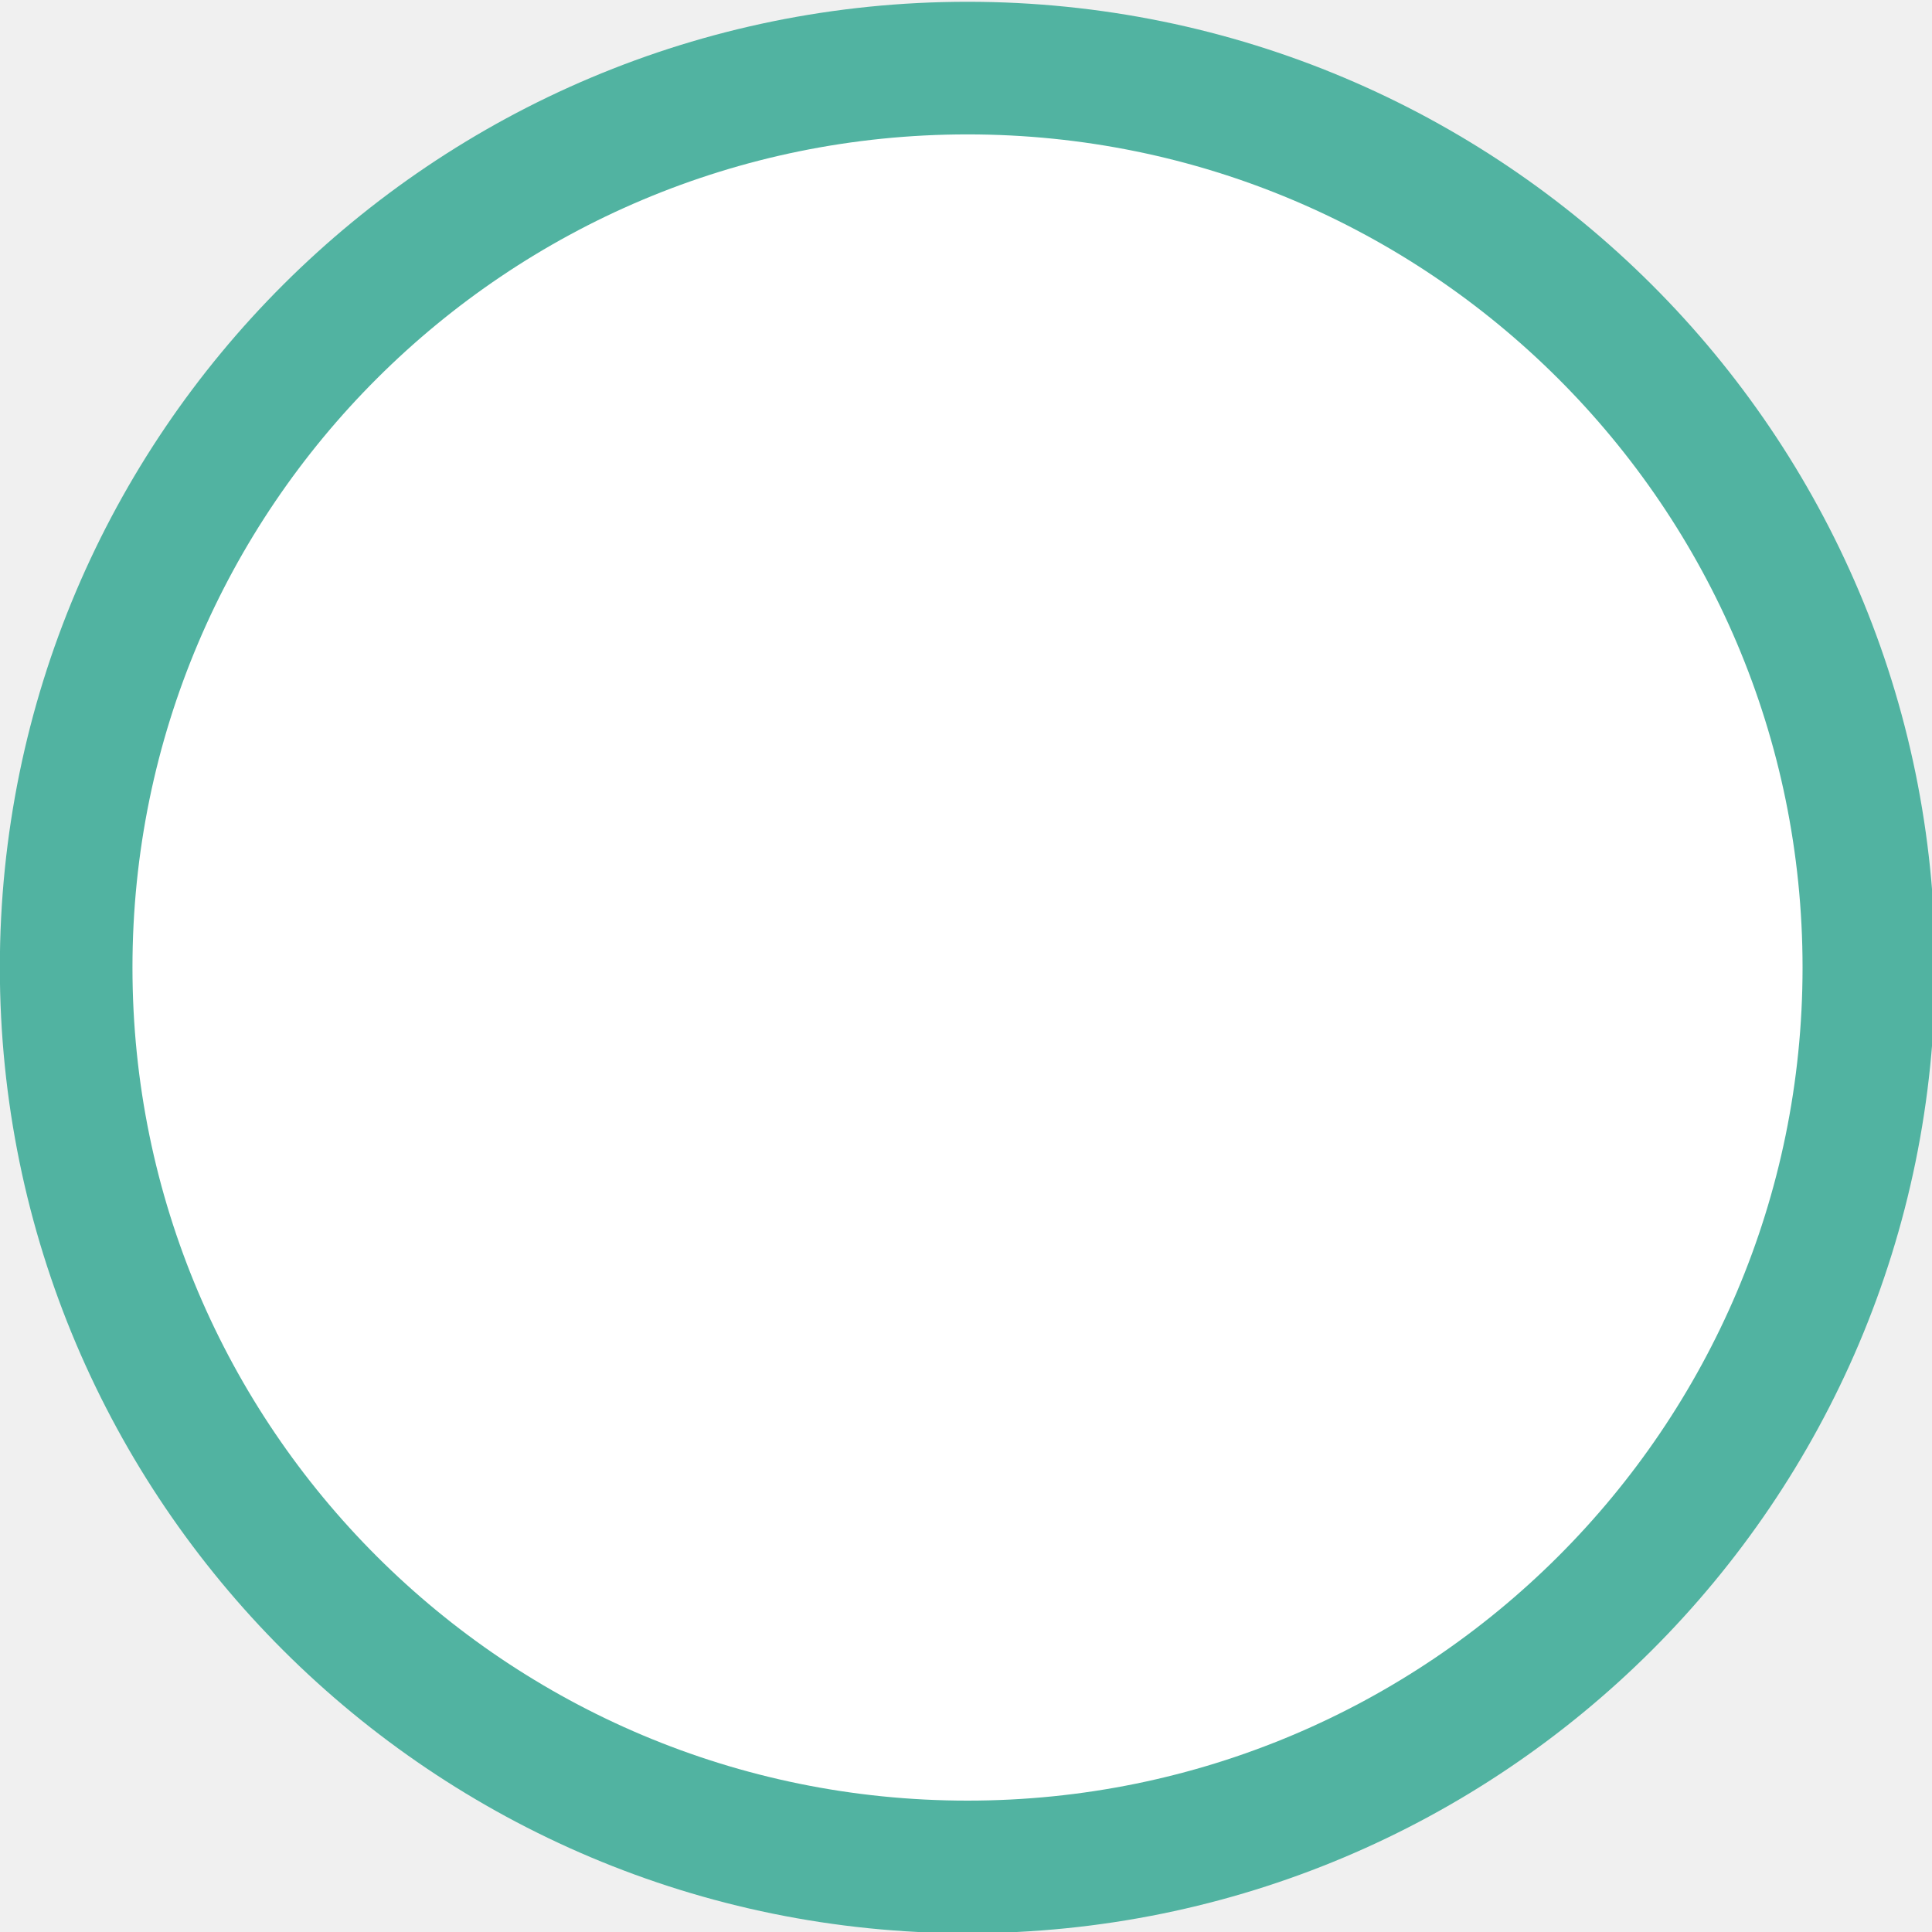
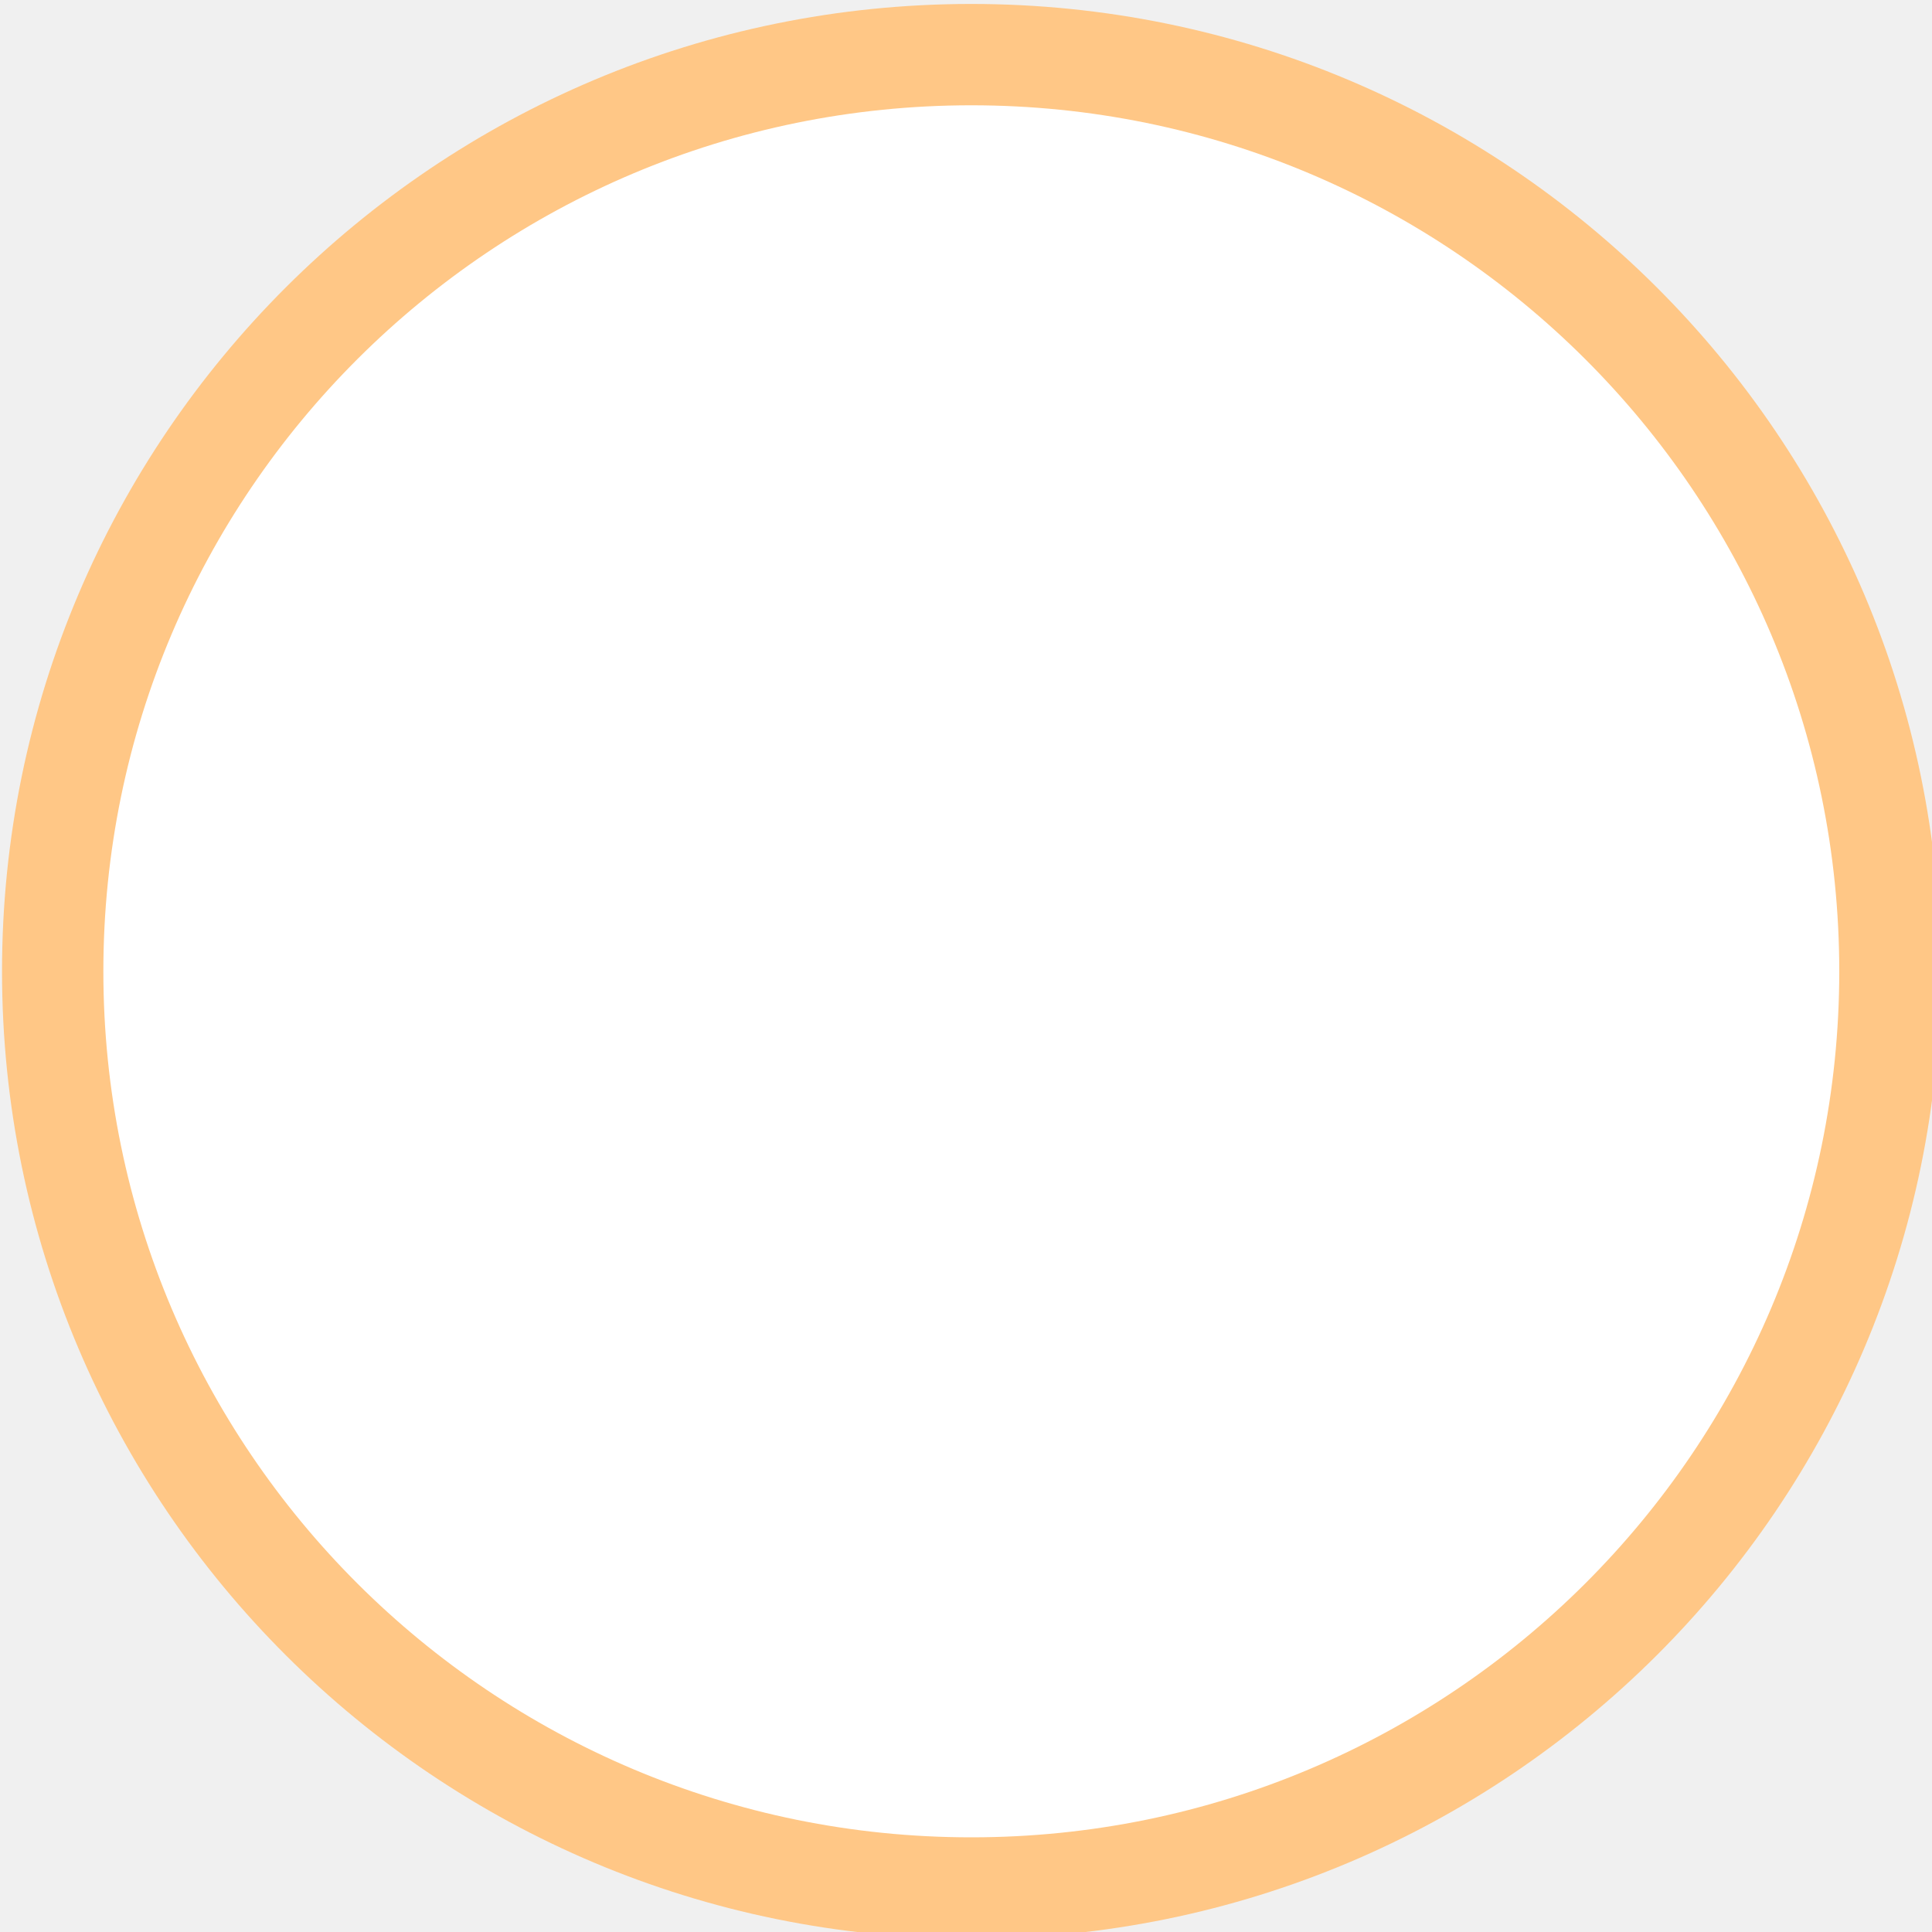
<svg xmlns="http://www.w3.org/2000/svg" version="1.1" id="Layer_1" x="0px" y="0px" width="32" height="32" viewBox="0 0 32 32" xml:space="preserve">
-   <defs id="defs7">
-     <linearGradient id="linearGradient1708">
-       <stop style="stop-color:#ffffff;stop-opacity:1;" offset="0" id="stop1706" />
-     </linearGradient>
-   </defs>
-   <ellipse style="fill:#ffffff;fill-opacity:1;fill-rule:nonzero;stroke:#51b3a1;stroke-width:4.393;stroke-linecap:round;stroke-miterlimit:0;stroke-dasharray:none;stroke-opacity:1;paint-order:stroke fill markers" id="path223" cx="16.025" cy="16.025" rx="13.831" ry="13.799" />
+   <defs id="defs7" />
+   <ellipse style="fill:#ffffff;fill-opacity:1;stroke:#ffc786;stroke-width:3.357;stroke-linecap:round;stroke-miterlimit:0;stroke-dasharray:none;stroke-opacity:1;paint-order:stroke fill markers" id="path223" cx="16.088" cy="16.088" rx="14.376" ry="14.344" />
</svg>
